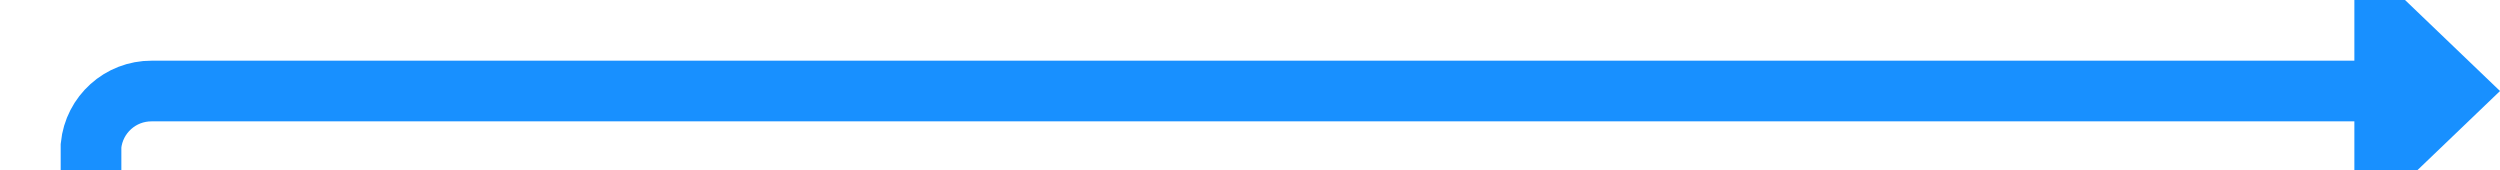
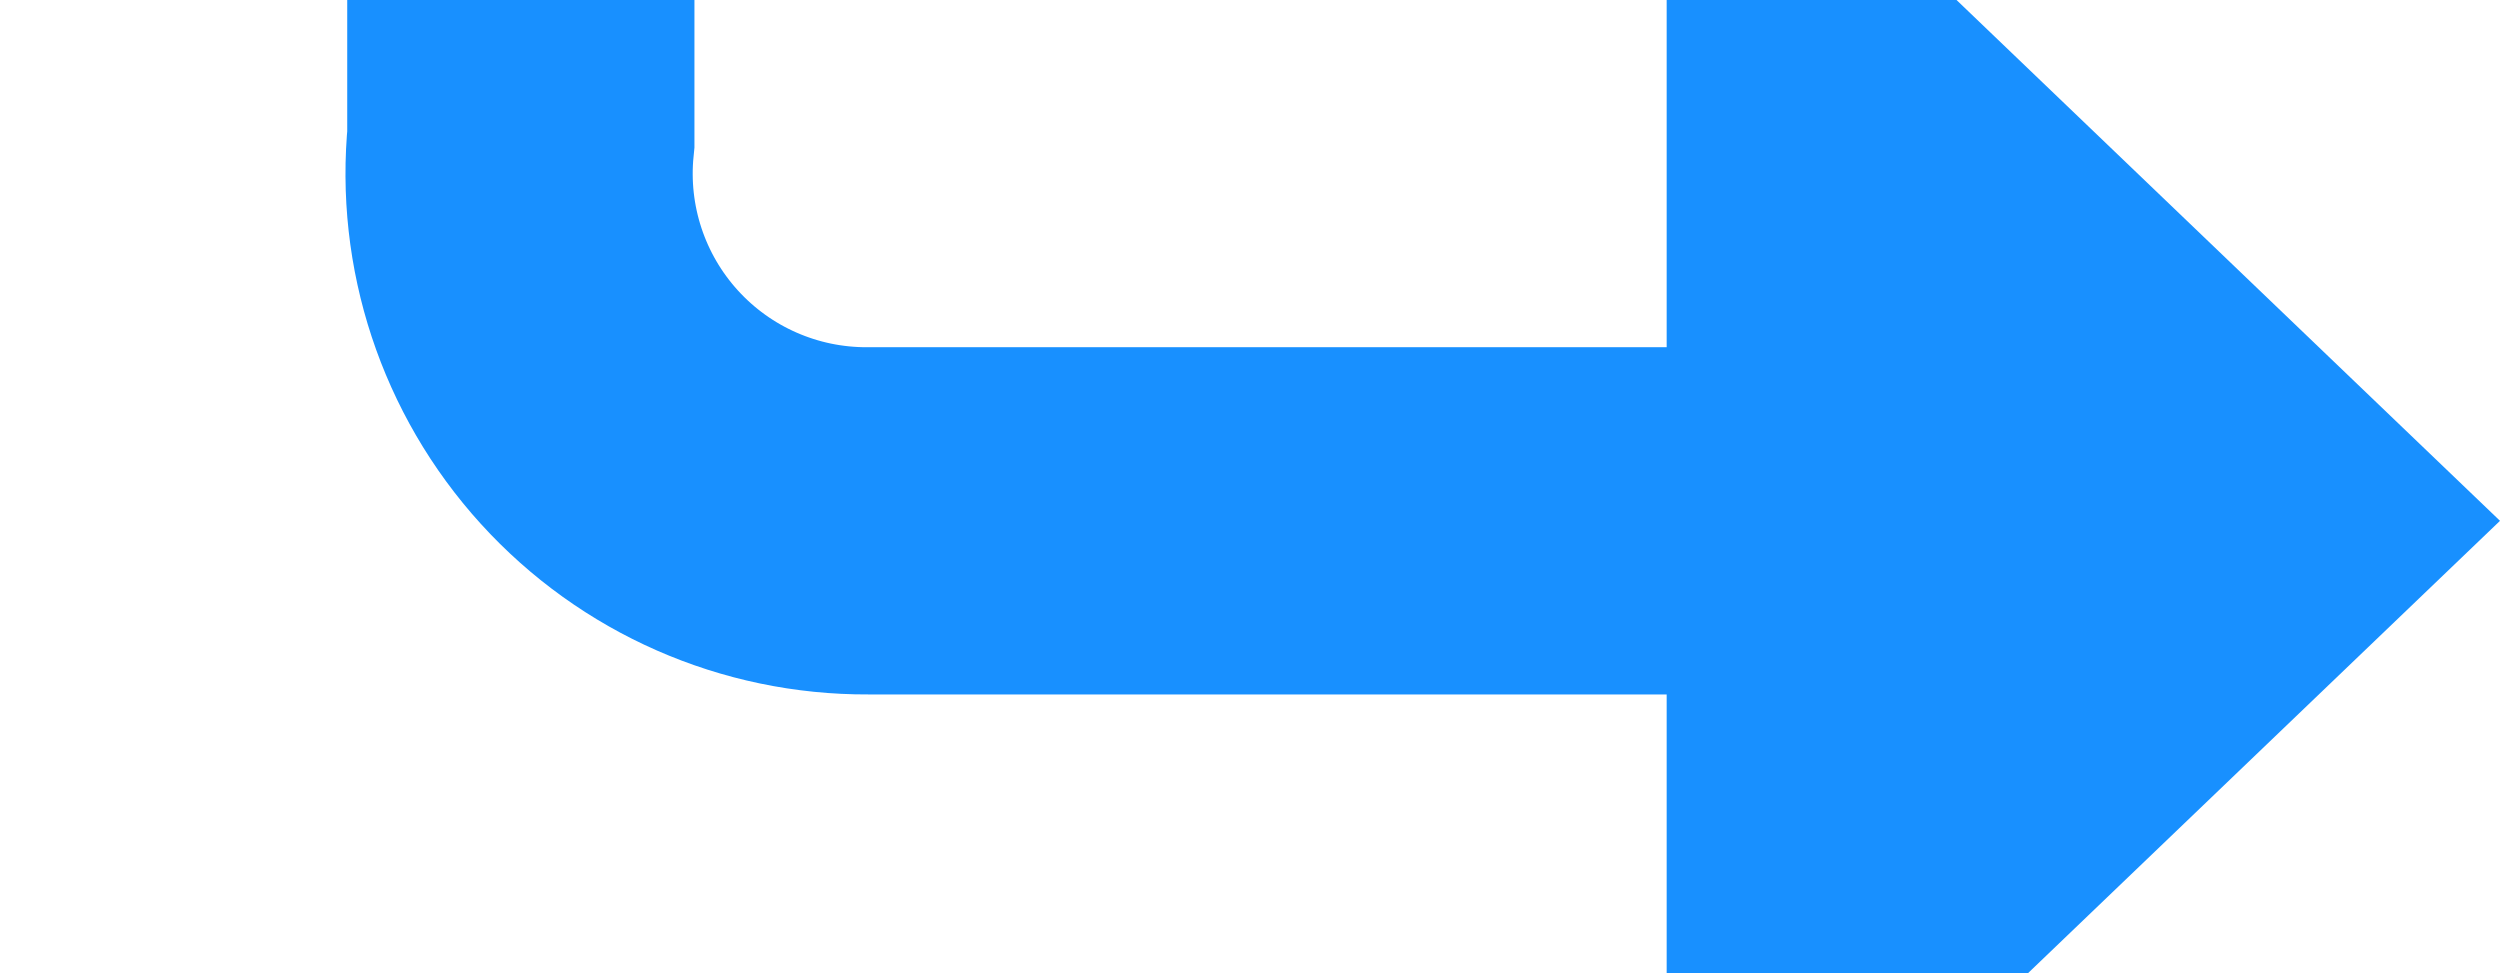
- <svg xmlns="http://www.w3.org/2000/svg" version="1.1" width="206px" height="14px" preserveAspectRatio="xMinYMid meet" viewBox="2323 941  206 12">
-   <path d="M 2131 1023.5  L 2325 1023.5  A 5 5 0 0 0 2330.5 1018.5 L 2330.5 952  A 5 5 0 0 1 2335.5 947.5 L 2520 947.5  " stroke-width="5" stroke="#1890ff" fill="none" />
-   <path d="M 2517 959  L 2529 947.5  L 2517 936  L 2517 959  Z " fill-rule="nonzero" fill="#1890ff" stroke="none" />
+ <svg xmlns="http://www.w3.org/2000/svg" version="1.1" width="36px" height="14px" preserveAspectRatio="xMinYMid meet" viewBox="1181 1443  36 12">
+   <path d="M 684 735.5  L 1183 735.5  A 5 5 0 0 1 1188.5 740.5 L 1188.5 1444  A 5 5 0 0 0 1193.5 1449.5 L 1208 1449.5  " stroke-width="5" stroke="#1890ff" fill="none" />
+   <path d="M 1205 1461  L 1217 1449.5  L 1205 1438  L 1205 1461  Z " fill-rule="nonzero" fill="#1890ff" stroke="none" />
</svg>
